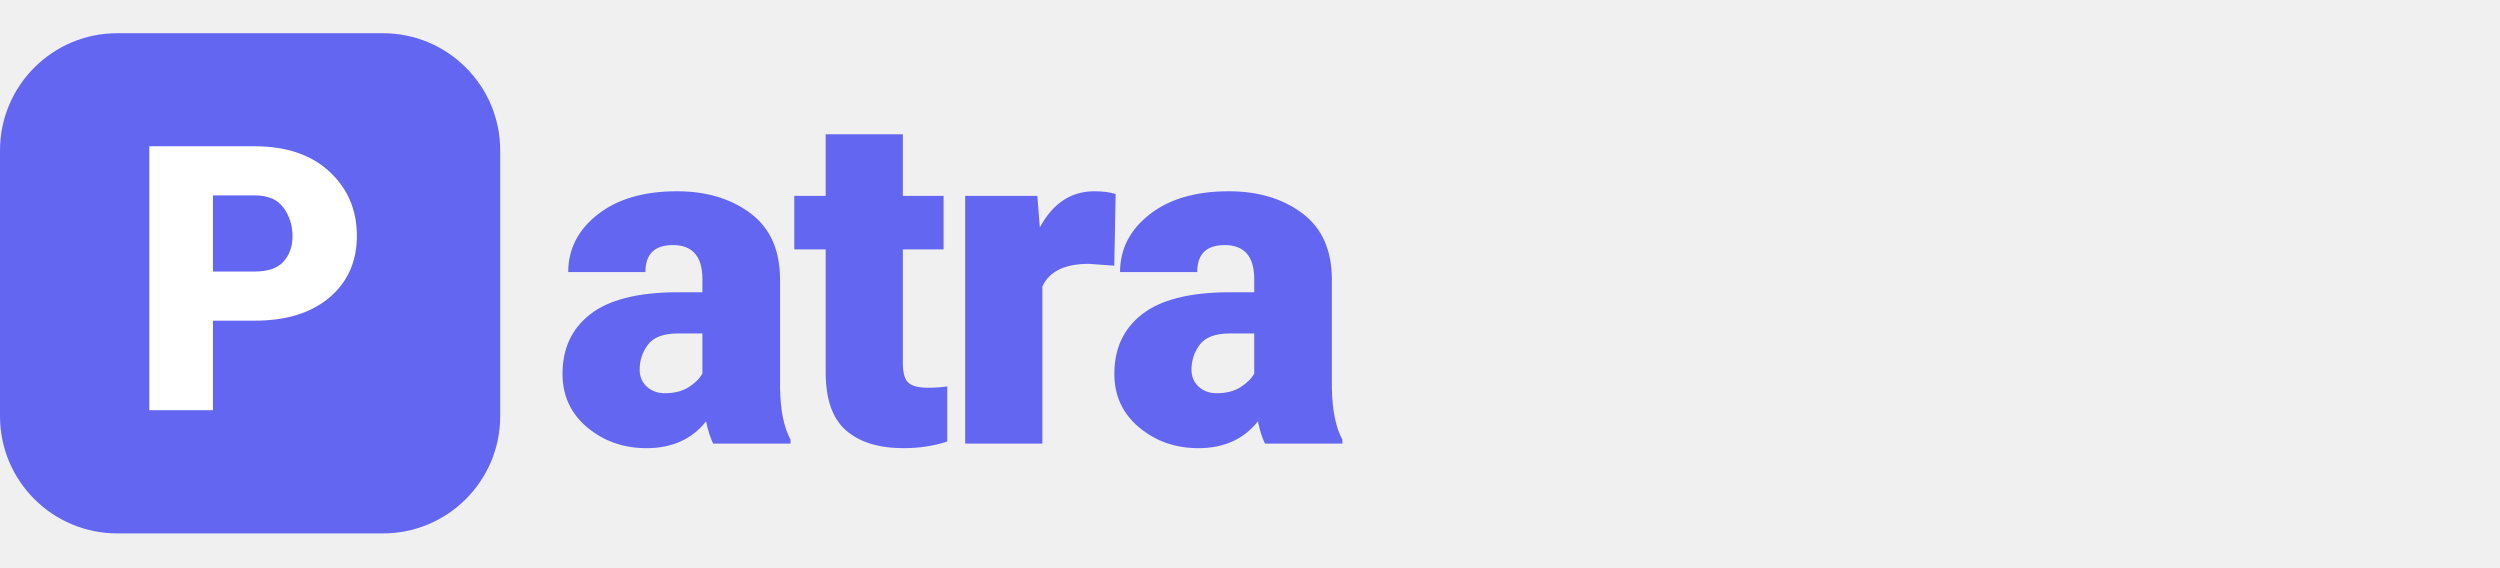
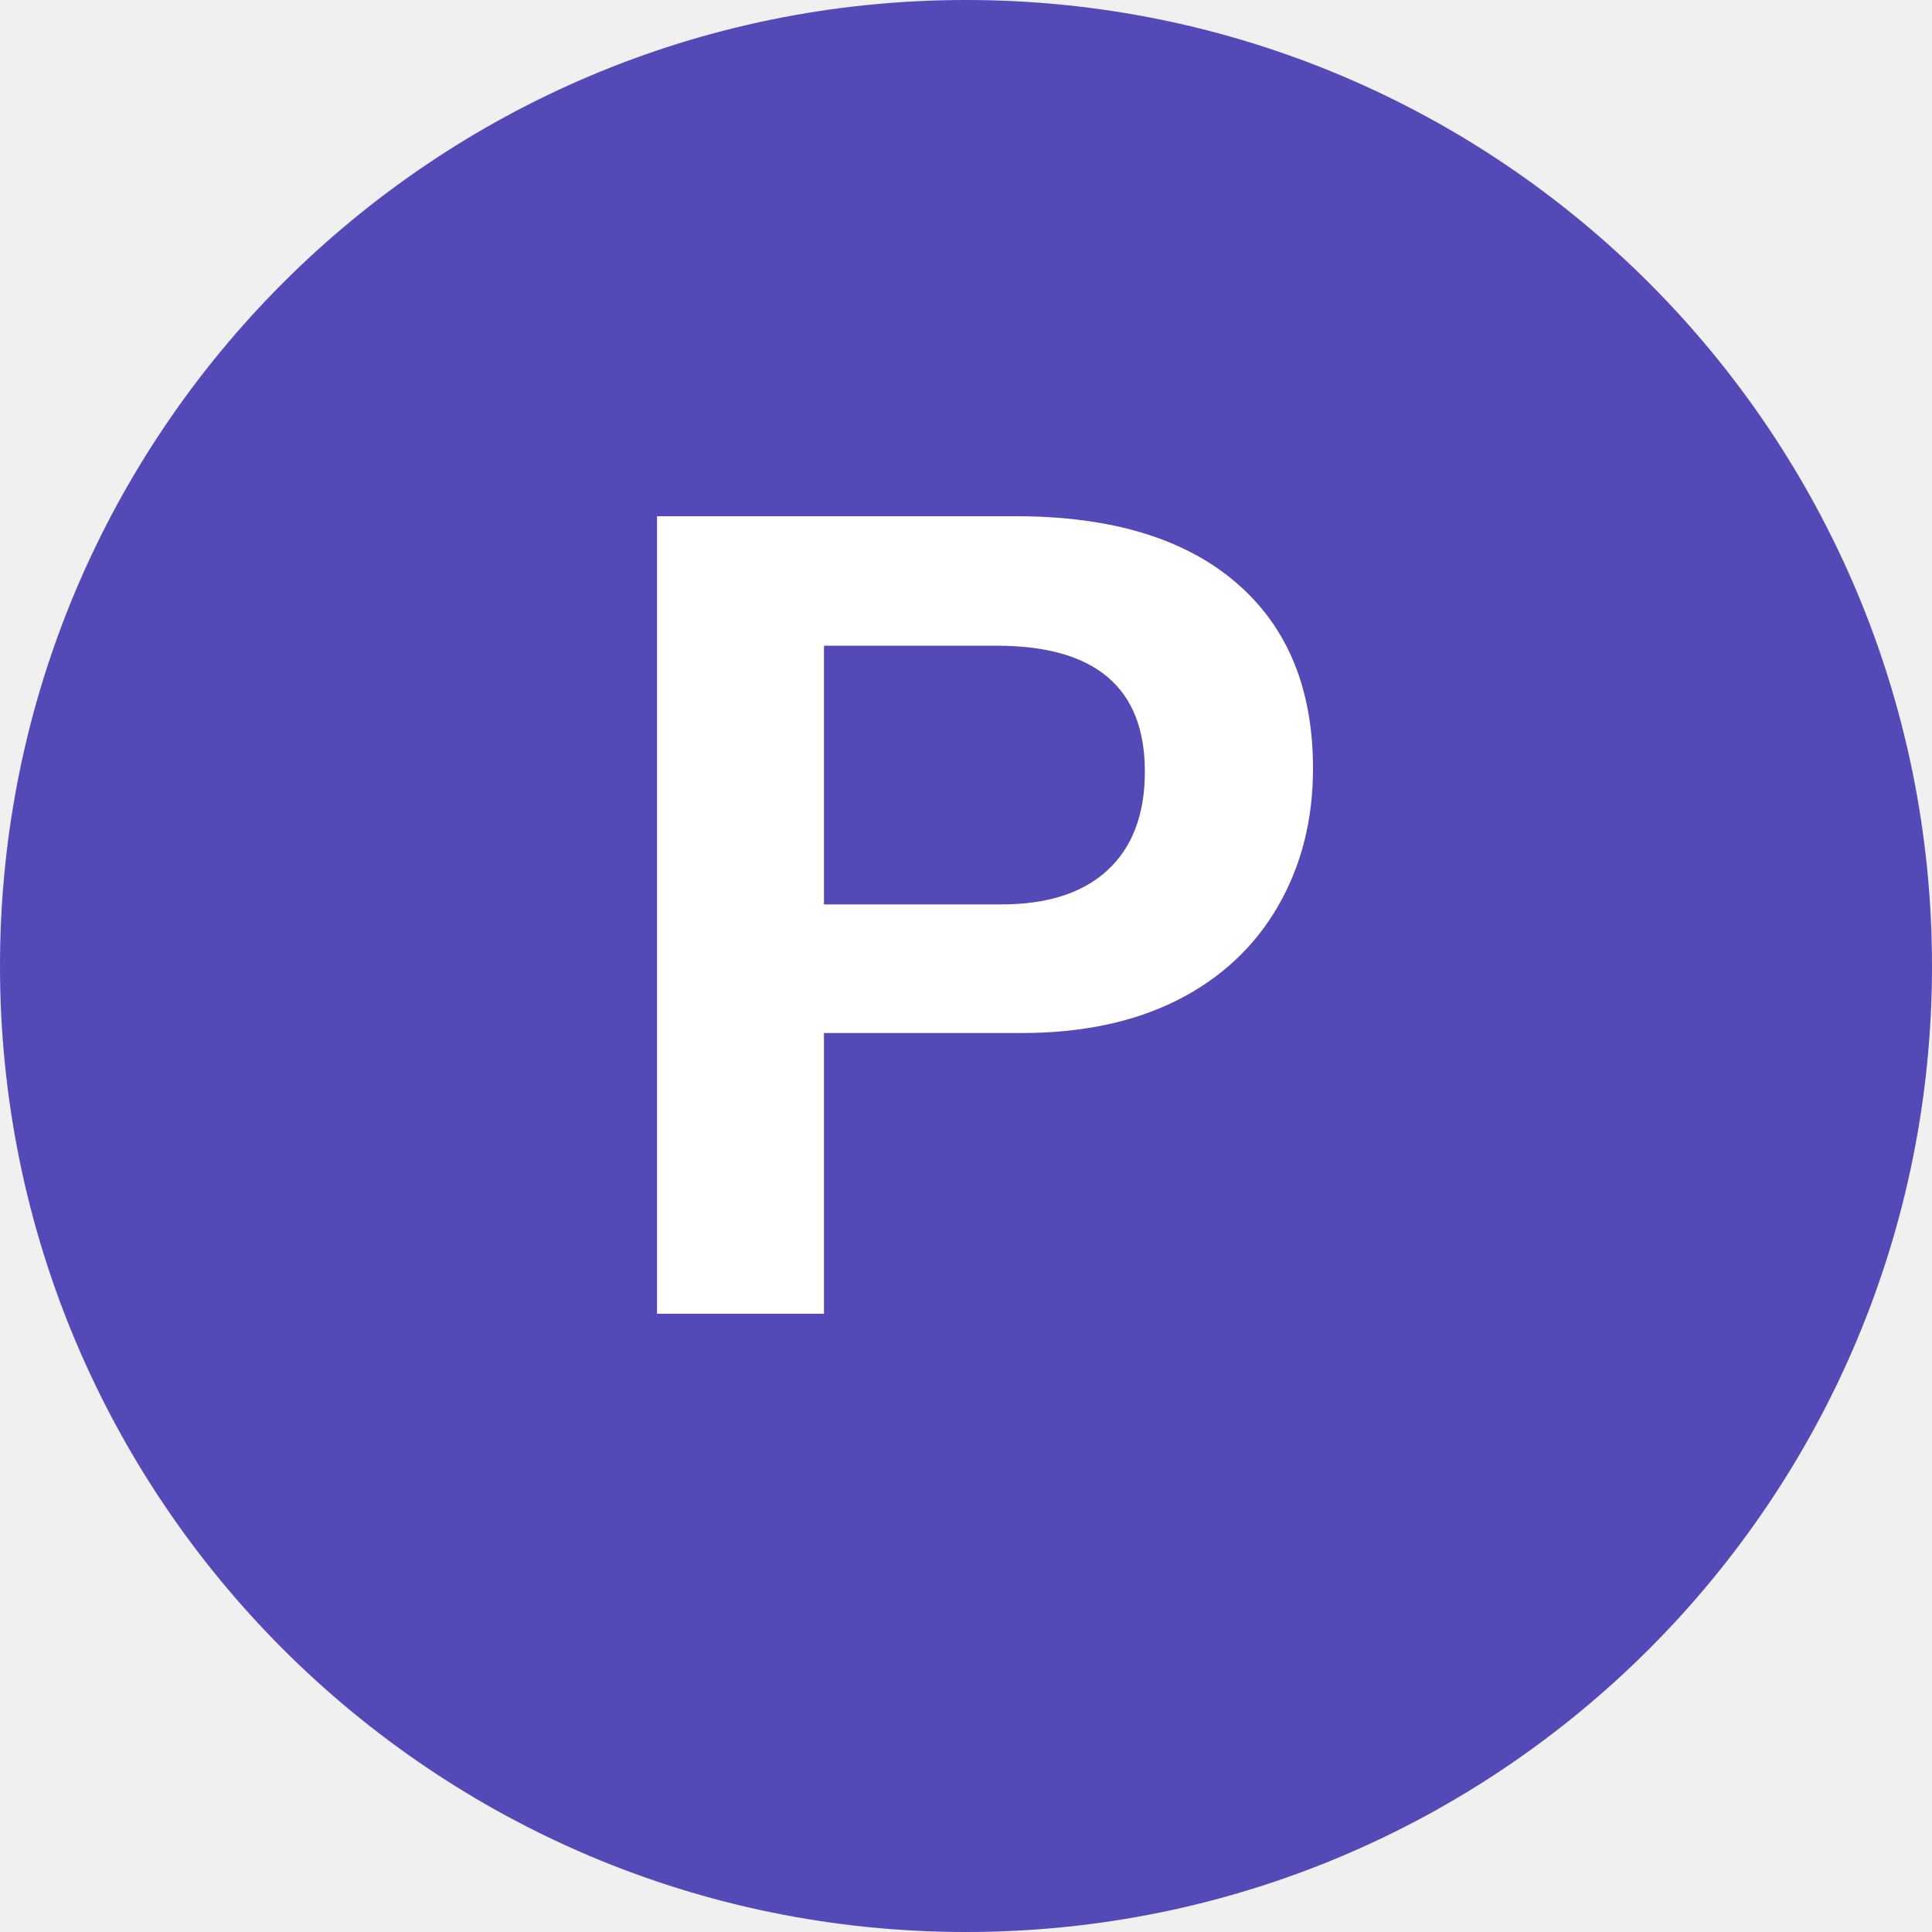
- <svg xmlns="http://www.w3.org/2000/svg" width="2559" height="581" viewBox="0 0 2559 581">
-   <rect x="0" y="34" width="512" height="512" rx="120" fill="#6366f1" />
-   <text x="256" y="290" font-family="-apple-system, BlinkMacSystemFont, 'Segoe UI', Roboto, 'Helvetica Neue', Arial, sans-serif" font-size="380" font-weight="800" fill="#ffffff" text-anchor="middle" dominant-baseline="central">P</text>
-   <text x="565" y="290" font-family="-apple-system, BlinkMacSystemFont, 'Segoe UI', Roboto, 'Helvetica Neue', Arial, sans-serif" font-size="480" font-weight="800" letter-spacing="-10" fill="#6366f1" dominant-baseline="central">atra</text>
+ <svg xmlns="http://www.w3.org/2000/svg" viewBox="0 0 100 100">
+   <circle cx="50" cy="50" r="50" fill="#534AB7" />
+   <text x="50" y="68" font-family="Arial,sans-serif" font-size="60" font-weight="700" fill="white" text-anchor="middle">P</text>
</svg>
